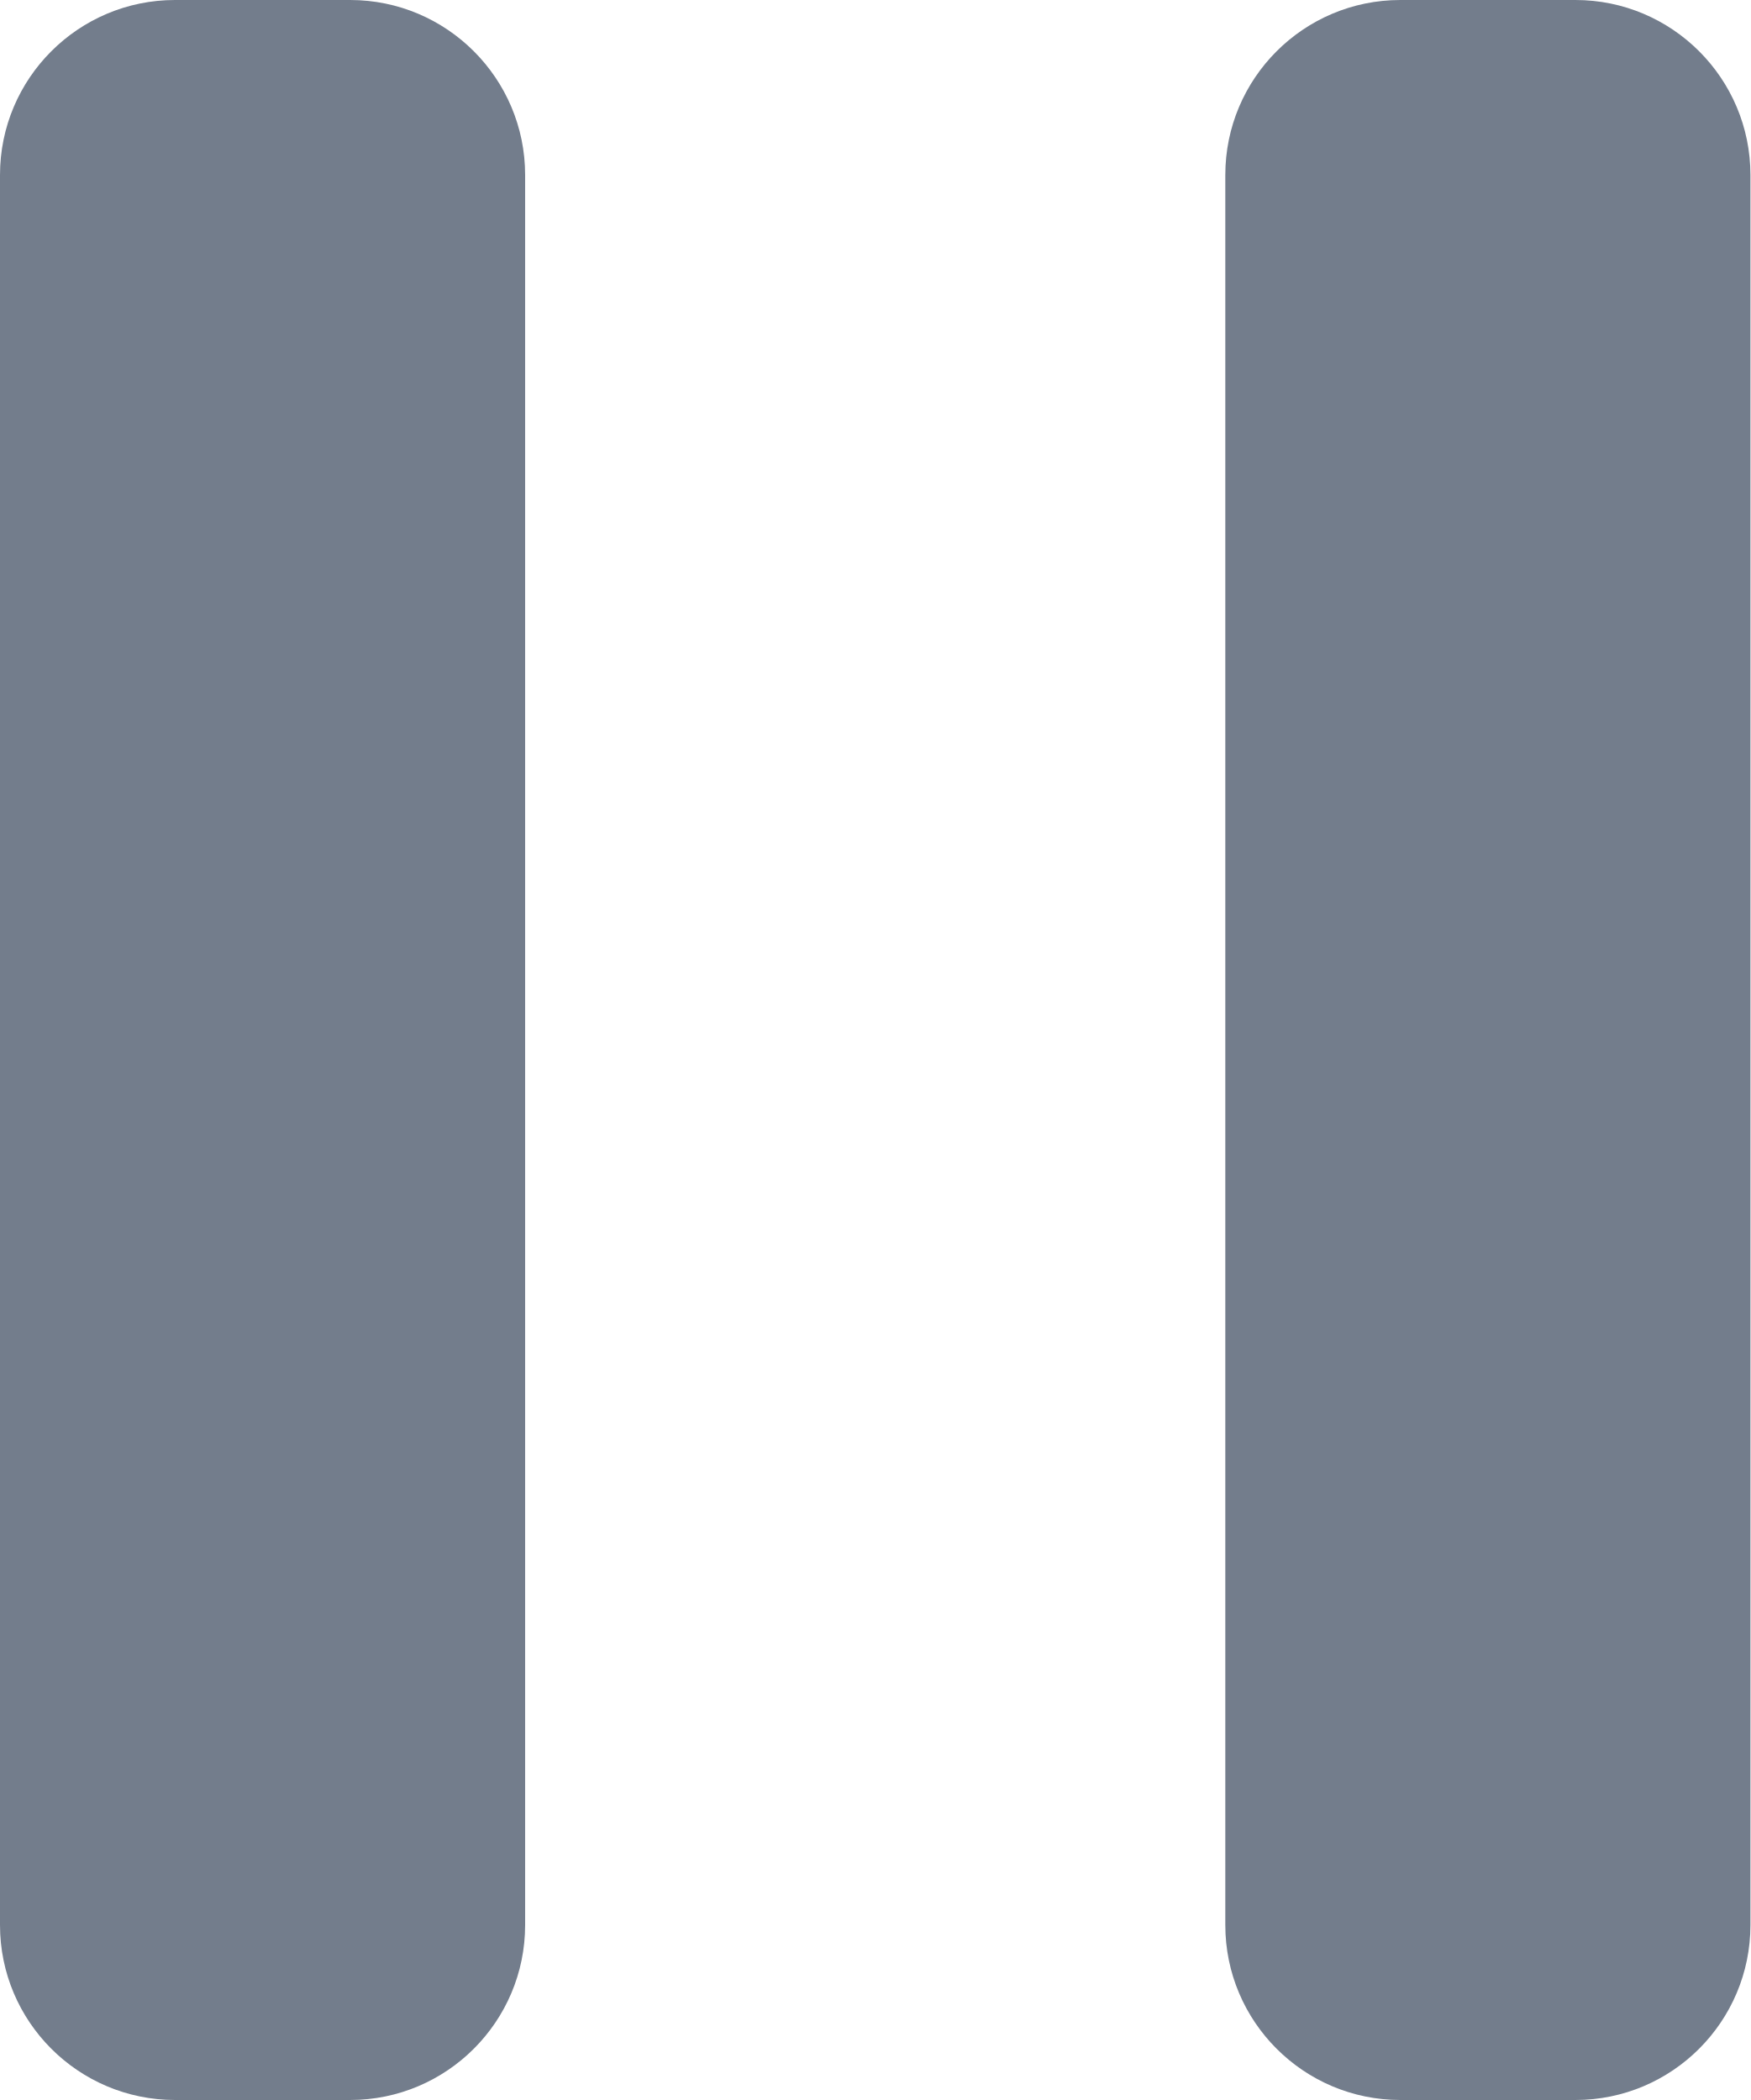
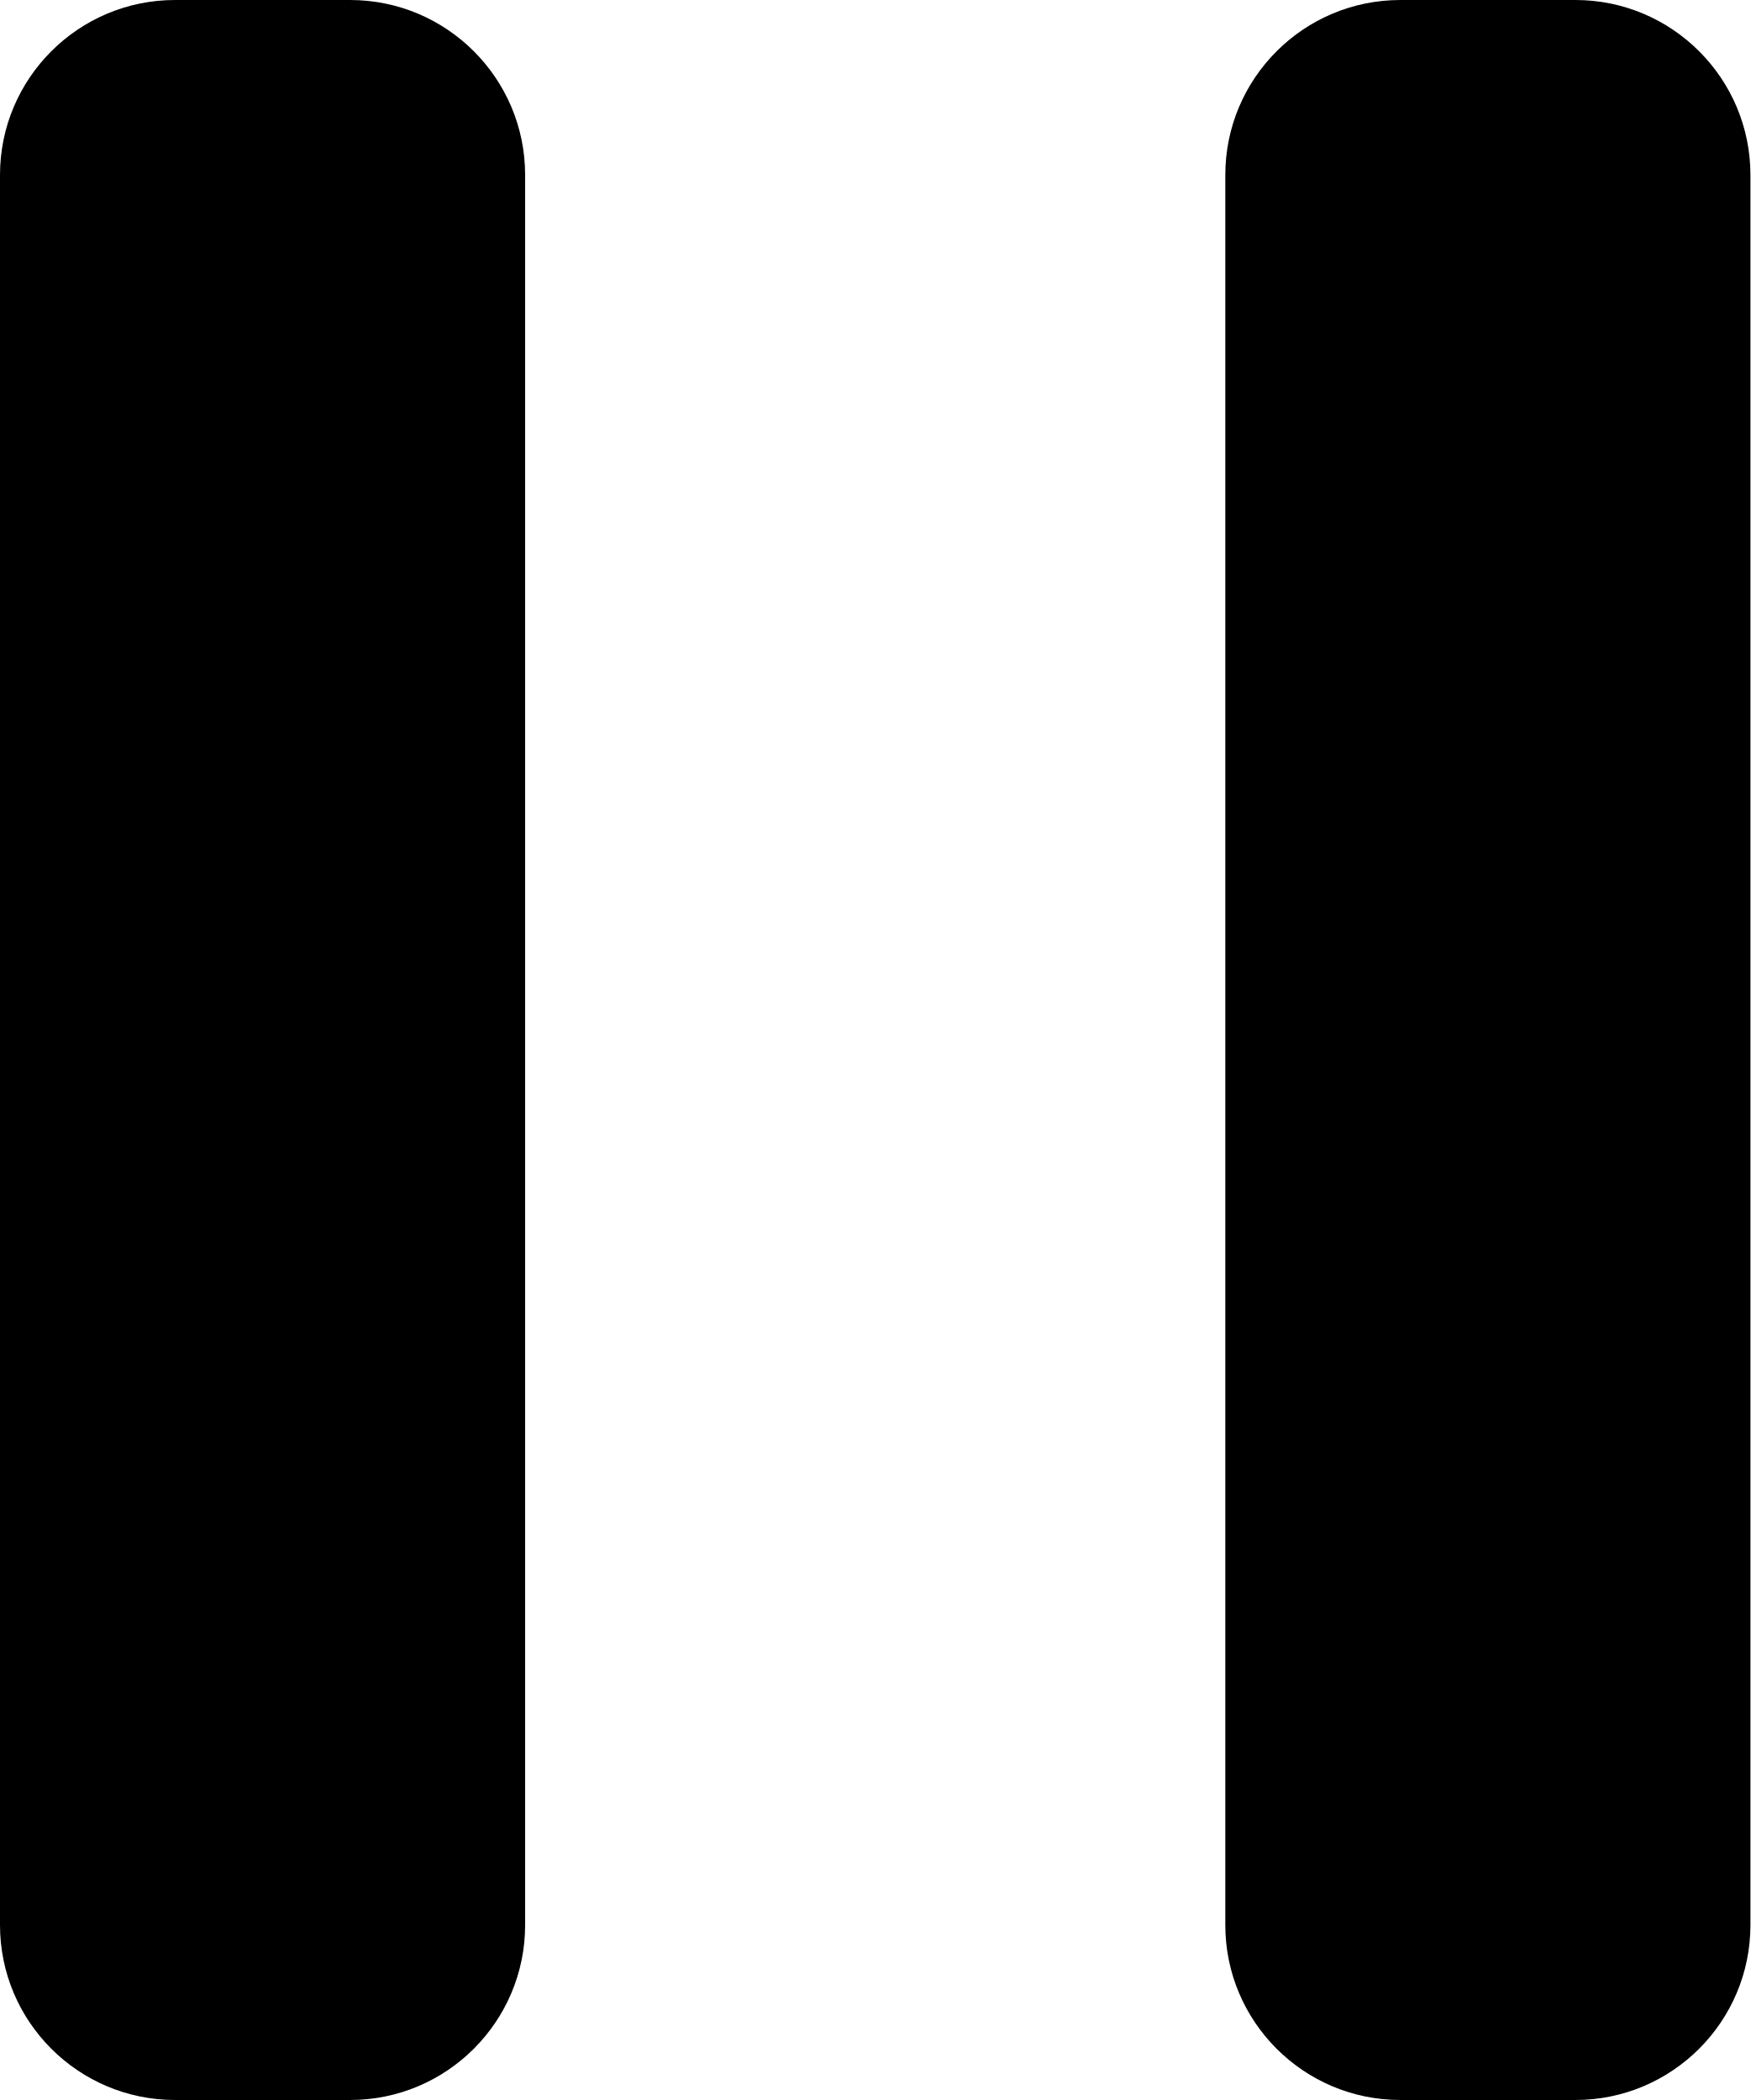
<svg xmlns="http://www.w3.org/2000/svg" width="10" height="12" viewBox="0 0 10 12" fill="none">
-   <path d="M0 1C0 0.448 0.448 0 1 0H2C2.552 0 3 0.448 3 1V11C3 11.552 2.552 12 2 12H1C0.448 12 0 11.552 0 11V1Z" fill="#737D8C" />
-   <path d="M7 1C7 0.448 7.448 0 8 0H9C9.552 0 10 0.448 10 1V11C10 11.552 9.552 12 9 12H8C7.448 12 7 11.552 7 11V1Z" fill="#737D8C" />
+   <path d="M0 1C0 0.448 0.448 0 1 0H2C2.552 0 3 0.448 3 1V11C3 11.552 2.552 12 2 12H1C0.448 12 0 11.552 0 11V1Z" fill="currentColor" />
+   <path d="M7 1C7 0.448 7.448 0 8 0H9C9.552 0 10 0.448 10 1V11C10 11.552 9.552 12 9 12H8C7.448 12 7 11.552 7 11V1Z" fill="currentColor" />
</svg>
